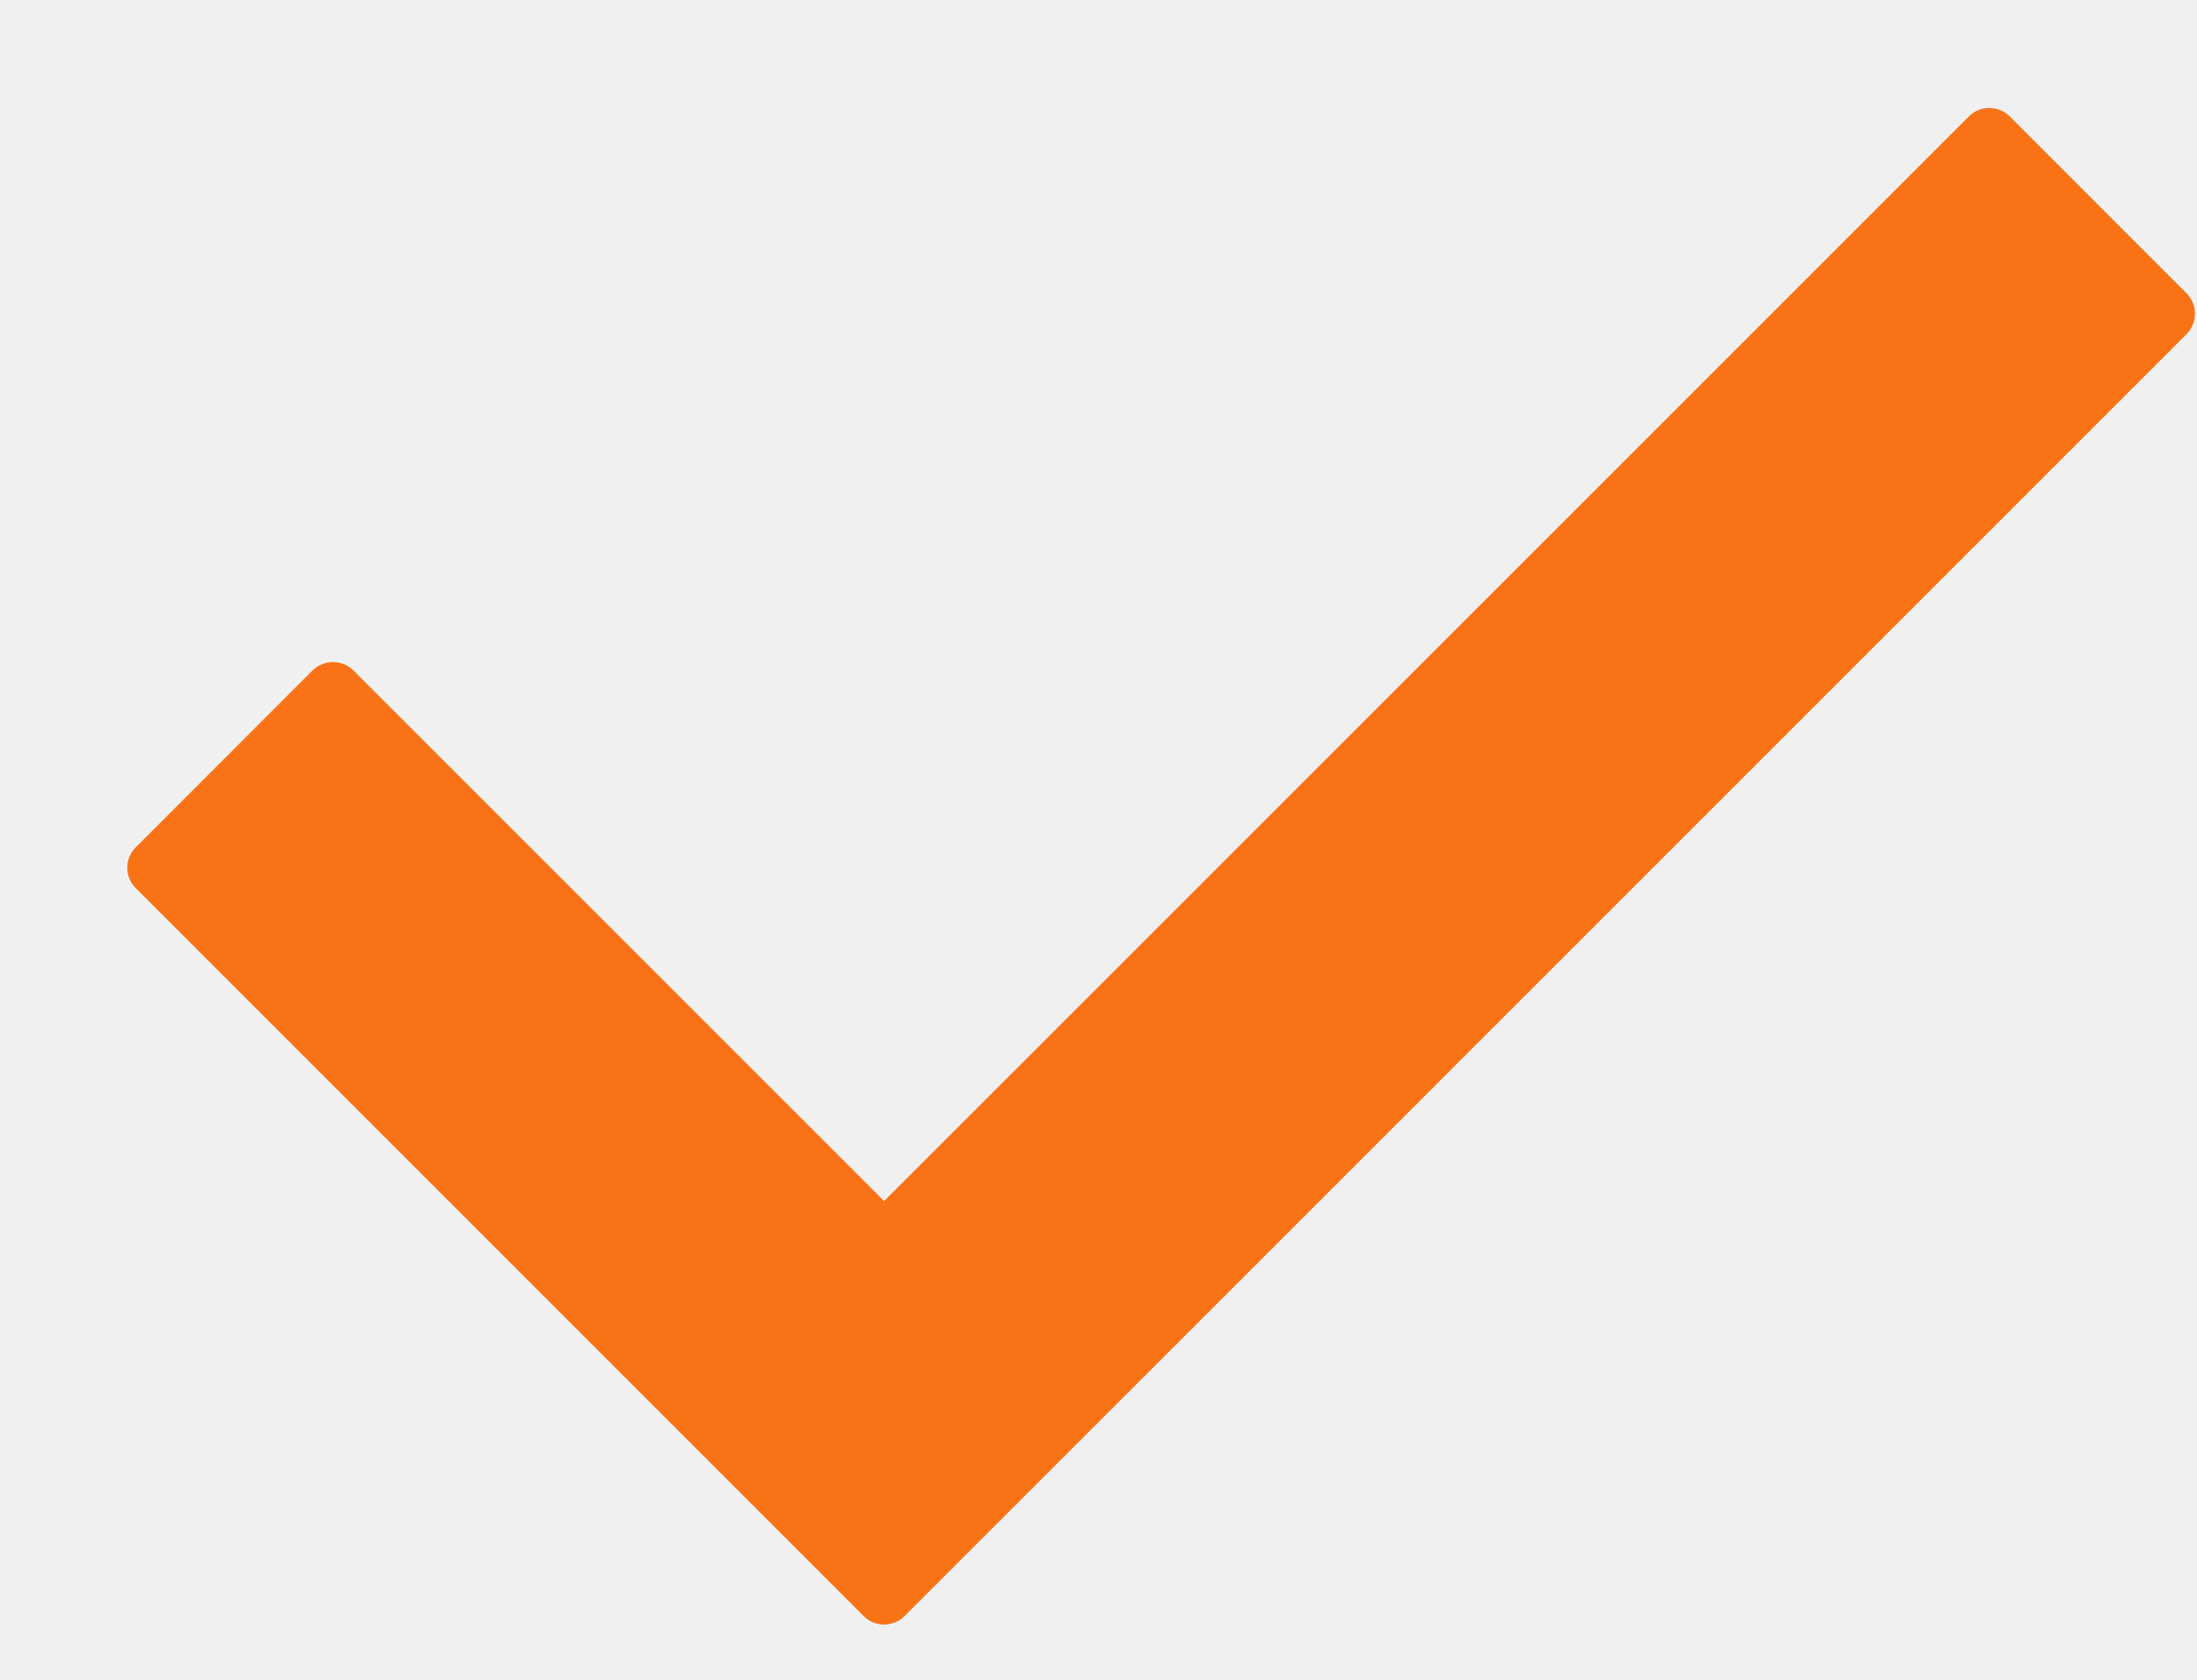
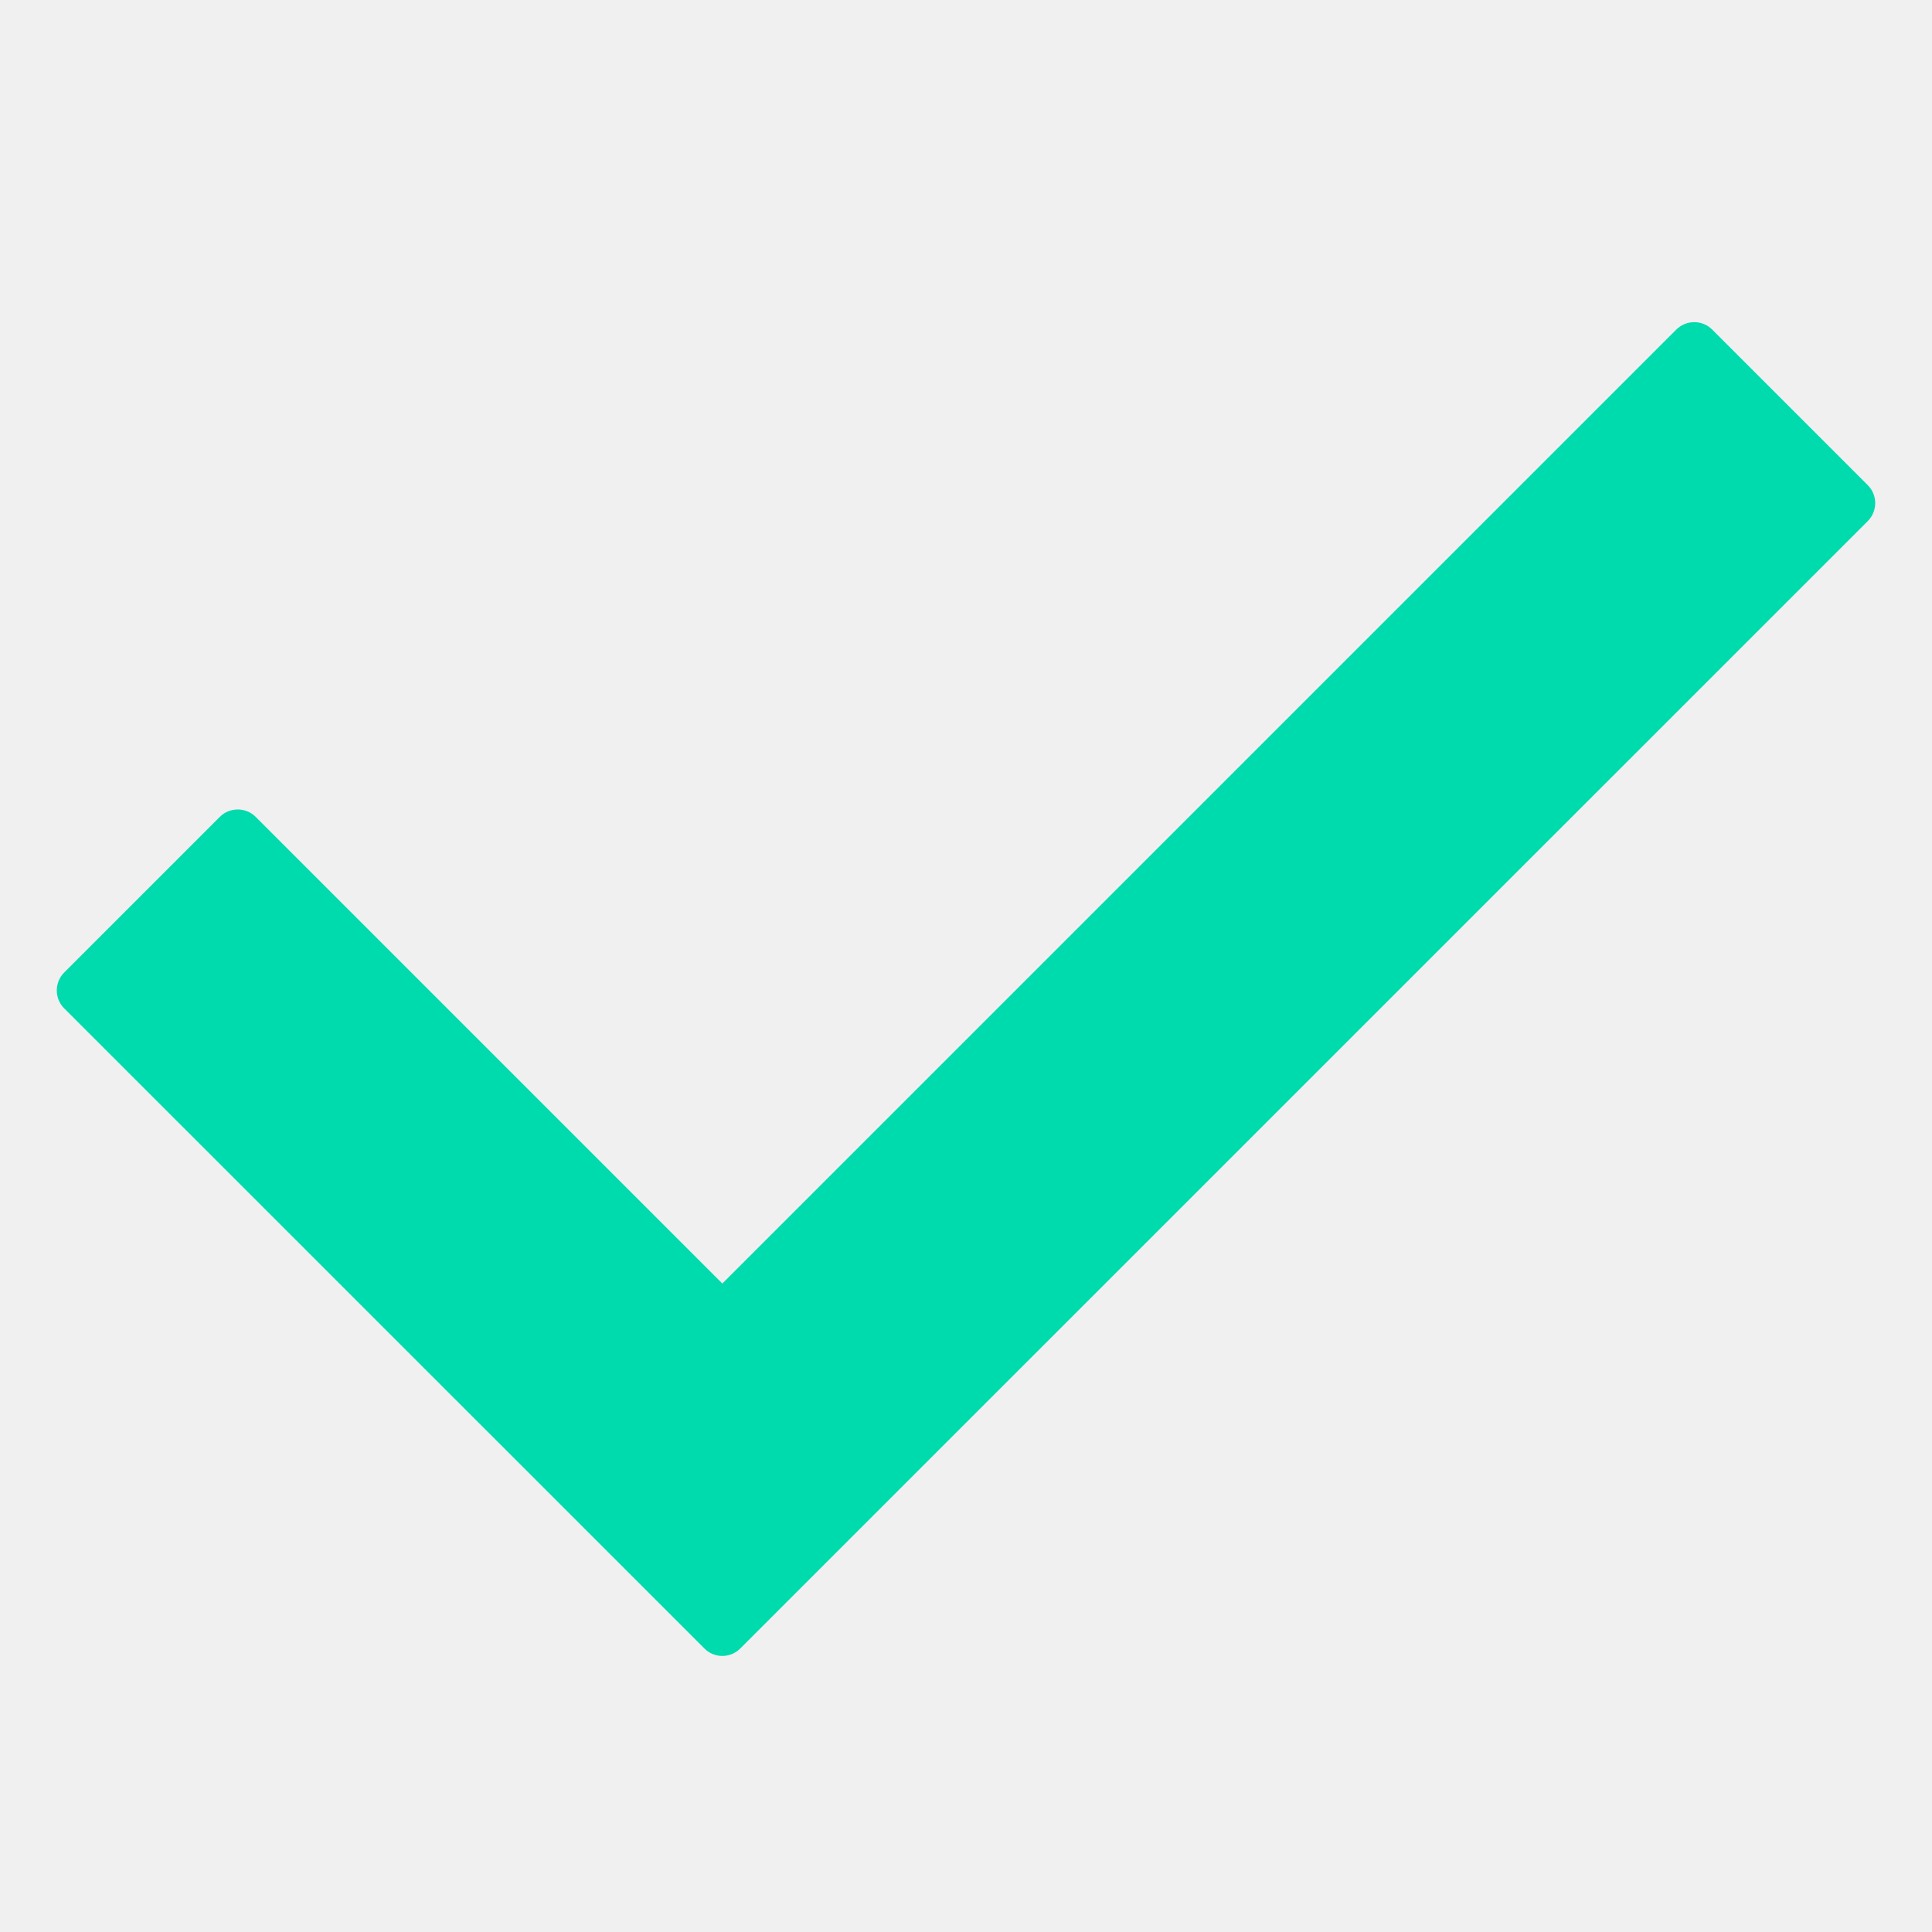
- <svg xmlns="http://www.w3.org/2000/svg" width="17" height="13" viewBox="0 0 17 13" fill="none">
-   <path d="M16.919 2.586L6.999 12.507C6.911 12.594 6.77 12.594 6.683 12.507L1.05 6.873C0.963 6.787 0.963 6.645 1.05 6.558L2.418 5.189C2.506 5.102 2.647 5.102 2.735 5.189L6.841 9.295L15.235 0.901C15.322 0.814 15.463 0.814 15.551 0.901L16.919 2.27C17.006 2.357 17.006 2.498 16.919 2.586Z" fill="#F97316" />
+ <svg xmlns="http://www.w3.org/2000/svg" width="17" height="17" viewBox="0 0 17 17" fill="none">
+   <g clip-path="url(#clip0_96_5737)">
+     <path d="M16.435 4.585L6.514 14.505C6.427 14.593 6.285 14.593 6.198 14.505L0.565 8.873C0.478 8.786 0.478 8.644 0.565 8.557L1.934 7.188C2.021 7.101 2.163 7.101 2.25 7.188L6.356 11.294L14.75 2.9C14.838 2.813 14.979 2.813 15.066 2.9L16.435 4.269C16.522 4.356 16.522 4.498 16.435 4.585Z" fill="#00DBAE" />
+   </g>
+   <defs>
+     <clipPath id="clip0_96_5737">
+       <rect width="16" height="16" fill="white" transform="translate(0.5 0.702148)" />
+     </clipPath>
+   </defs>
</svg>
